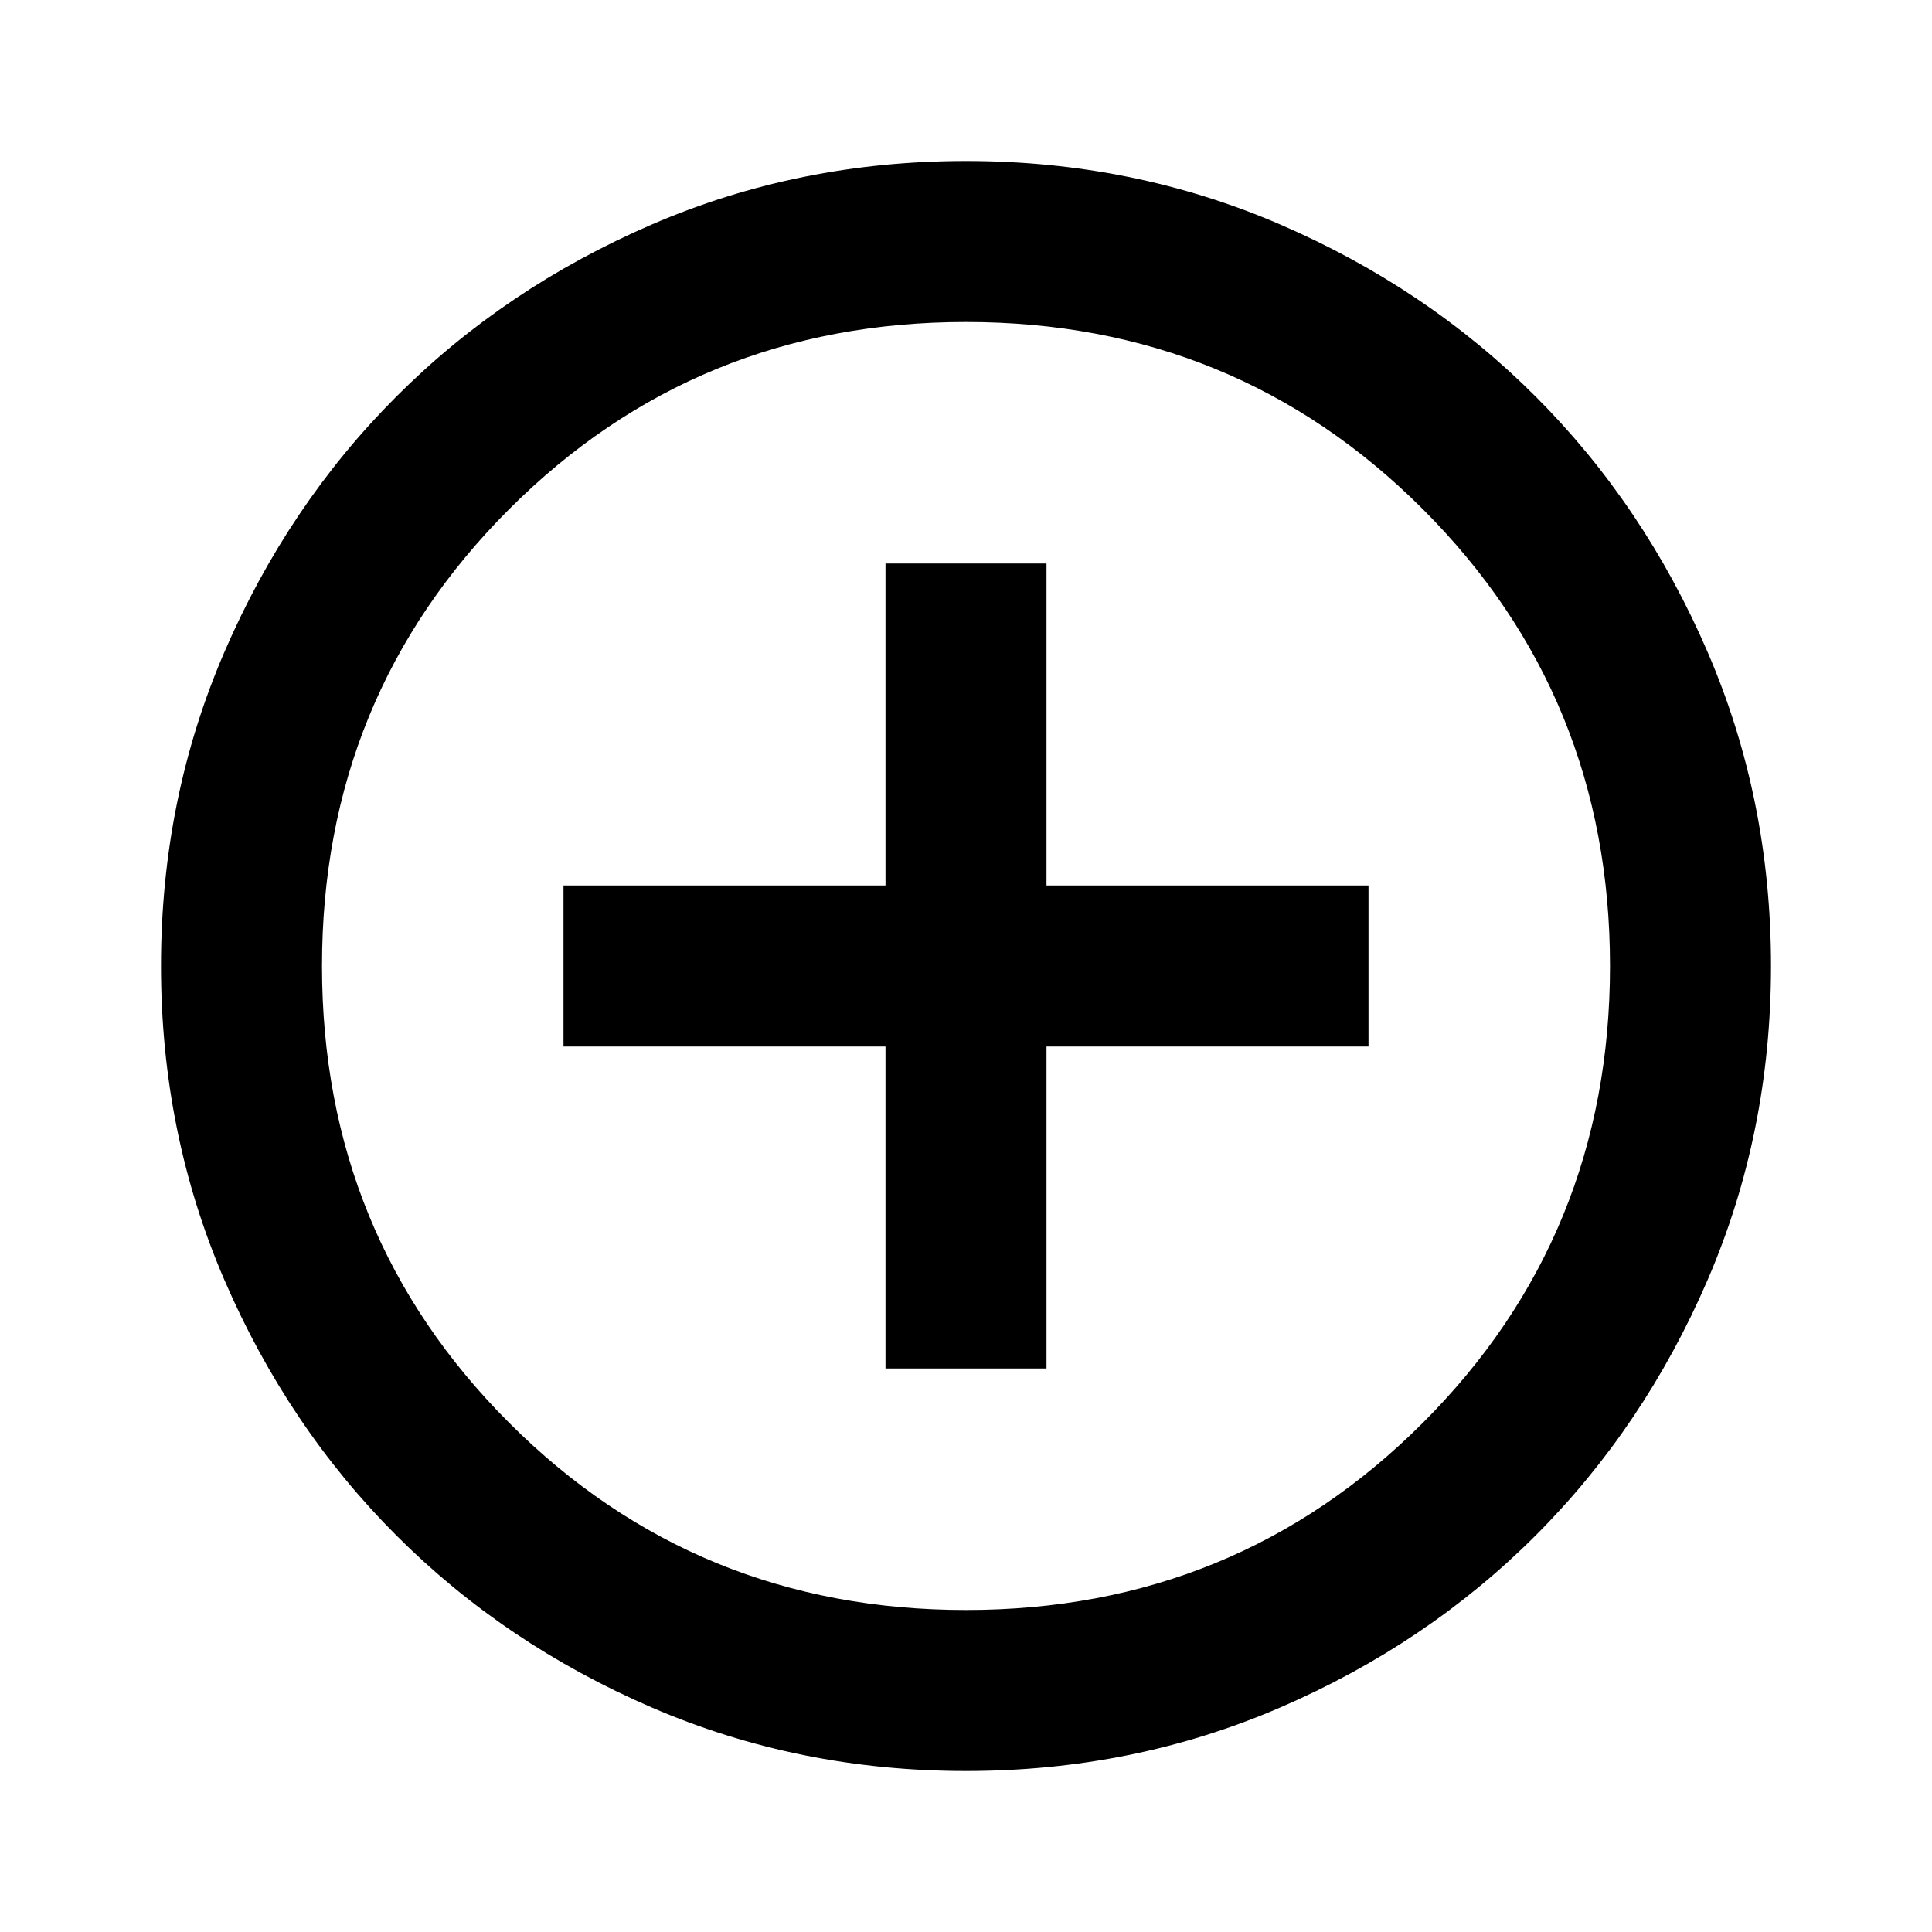
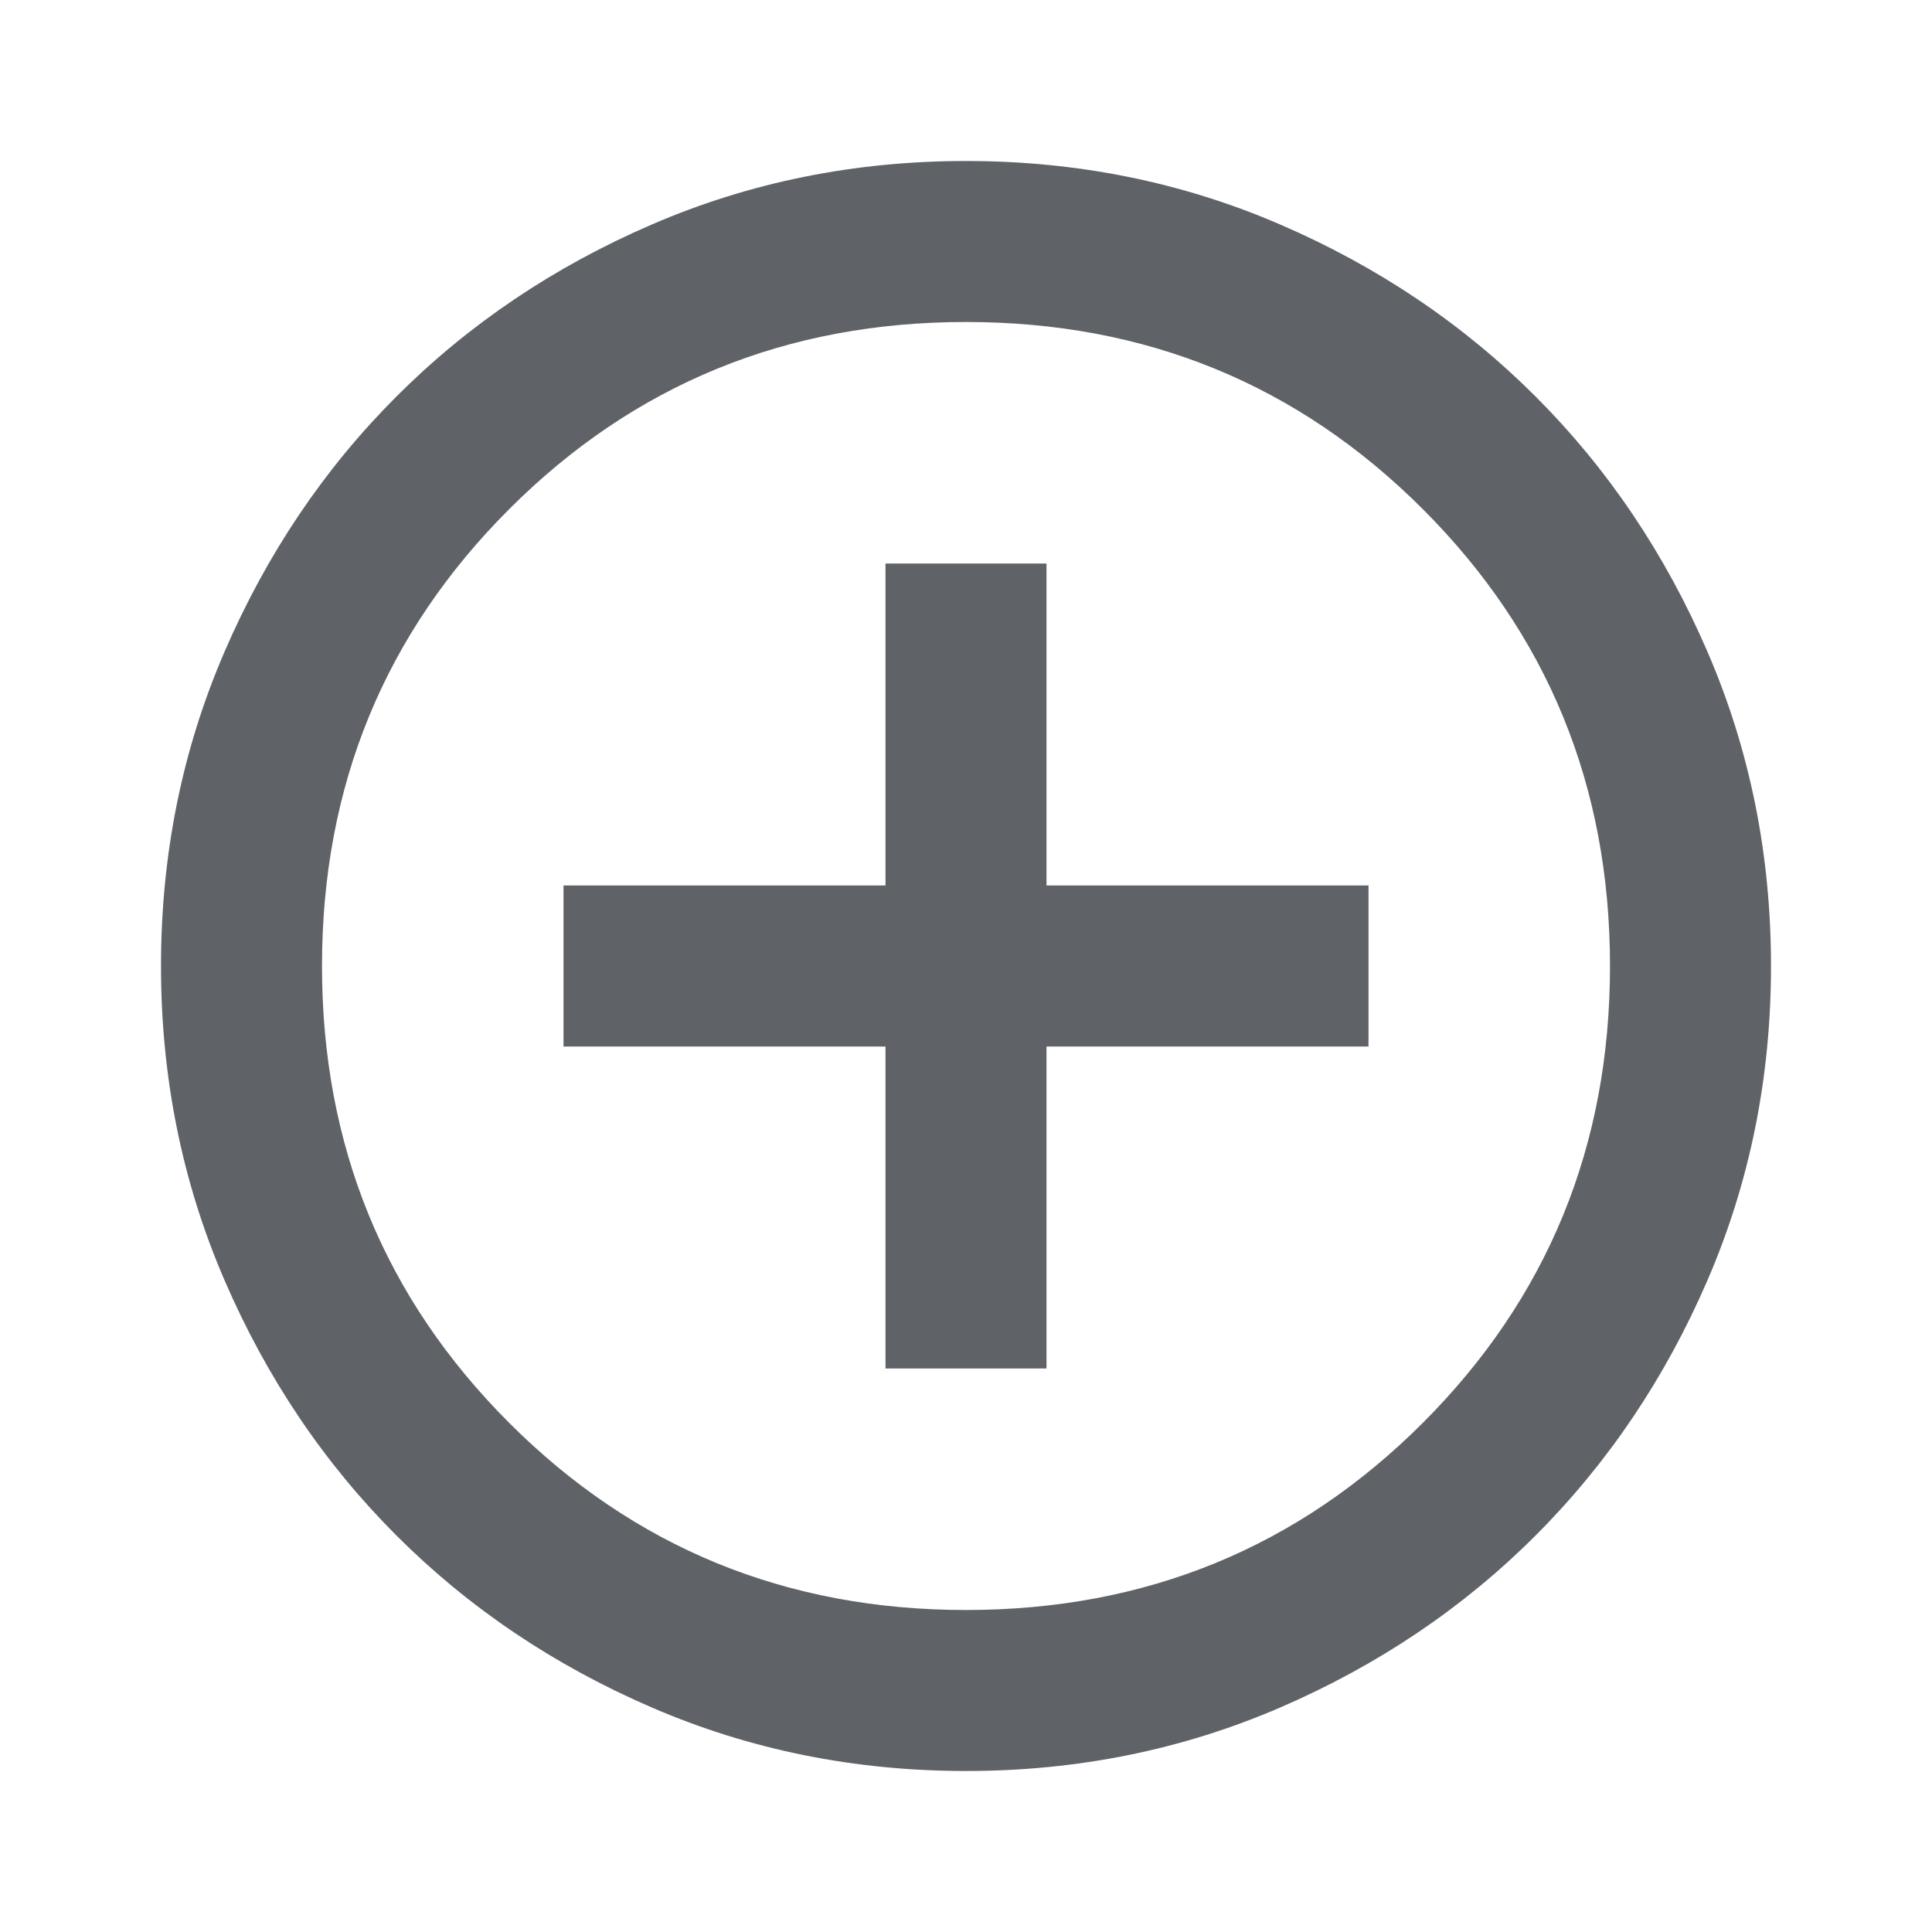
- <svg xmlns="http://www.w3.org/2000/svg" height="24px" viewBox="0 -960 960 960" width="24px" fill="#000000">
+ <svg xmlns="http://www.w3.org/2000/svg" height="24px" viewBox="0 -960 960 960" width="24px" fill="#5f6368">
  <path d="M440-280h80v-160h160v-80H520v-160h-80v160H280v80h160v160Zm40 200q-83 0-156-31.5T197-197q-54-54-85.5-127T80-480q0-83 31.5-156T197-763q54-54 127-85.5T480-880q83 0 156 31.5T763-763q54 54 85.5 127T880-480q0 83-31.5 156T763-197q-54 54-127 85.5T480-80Zm0-80q134 0 227-93t93-227q0-134-93-227t-227-93q-134 0-227 93t-93 227q0 134 93 227t227 93Zm0-320Z" />
</svg>
